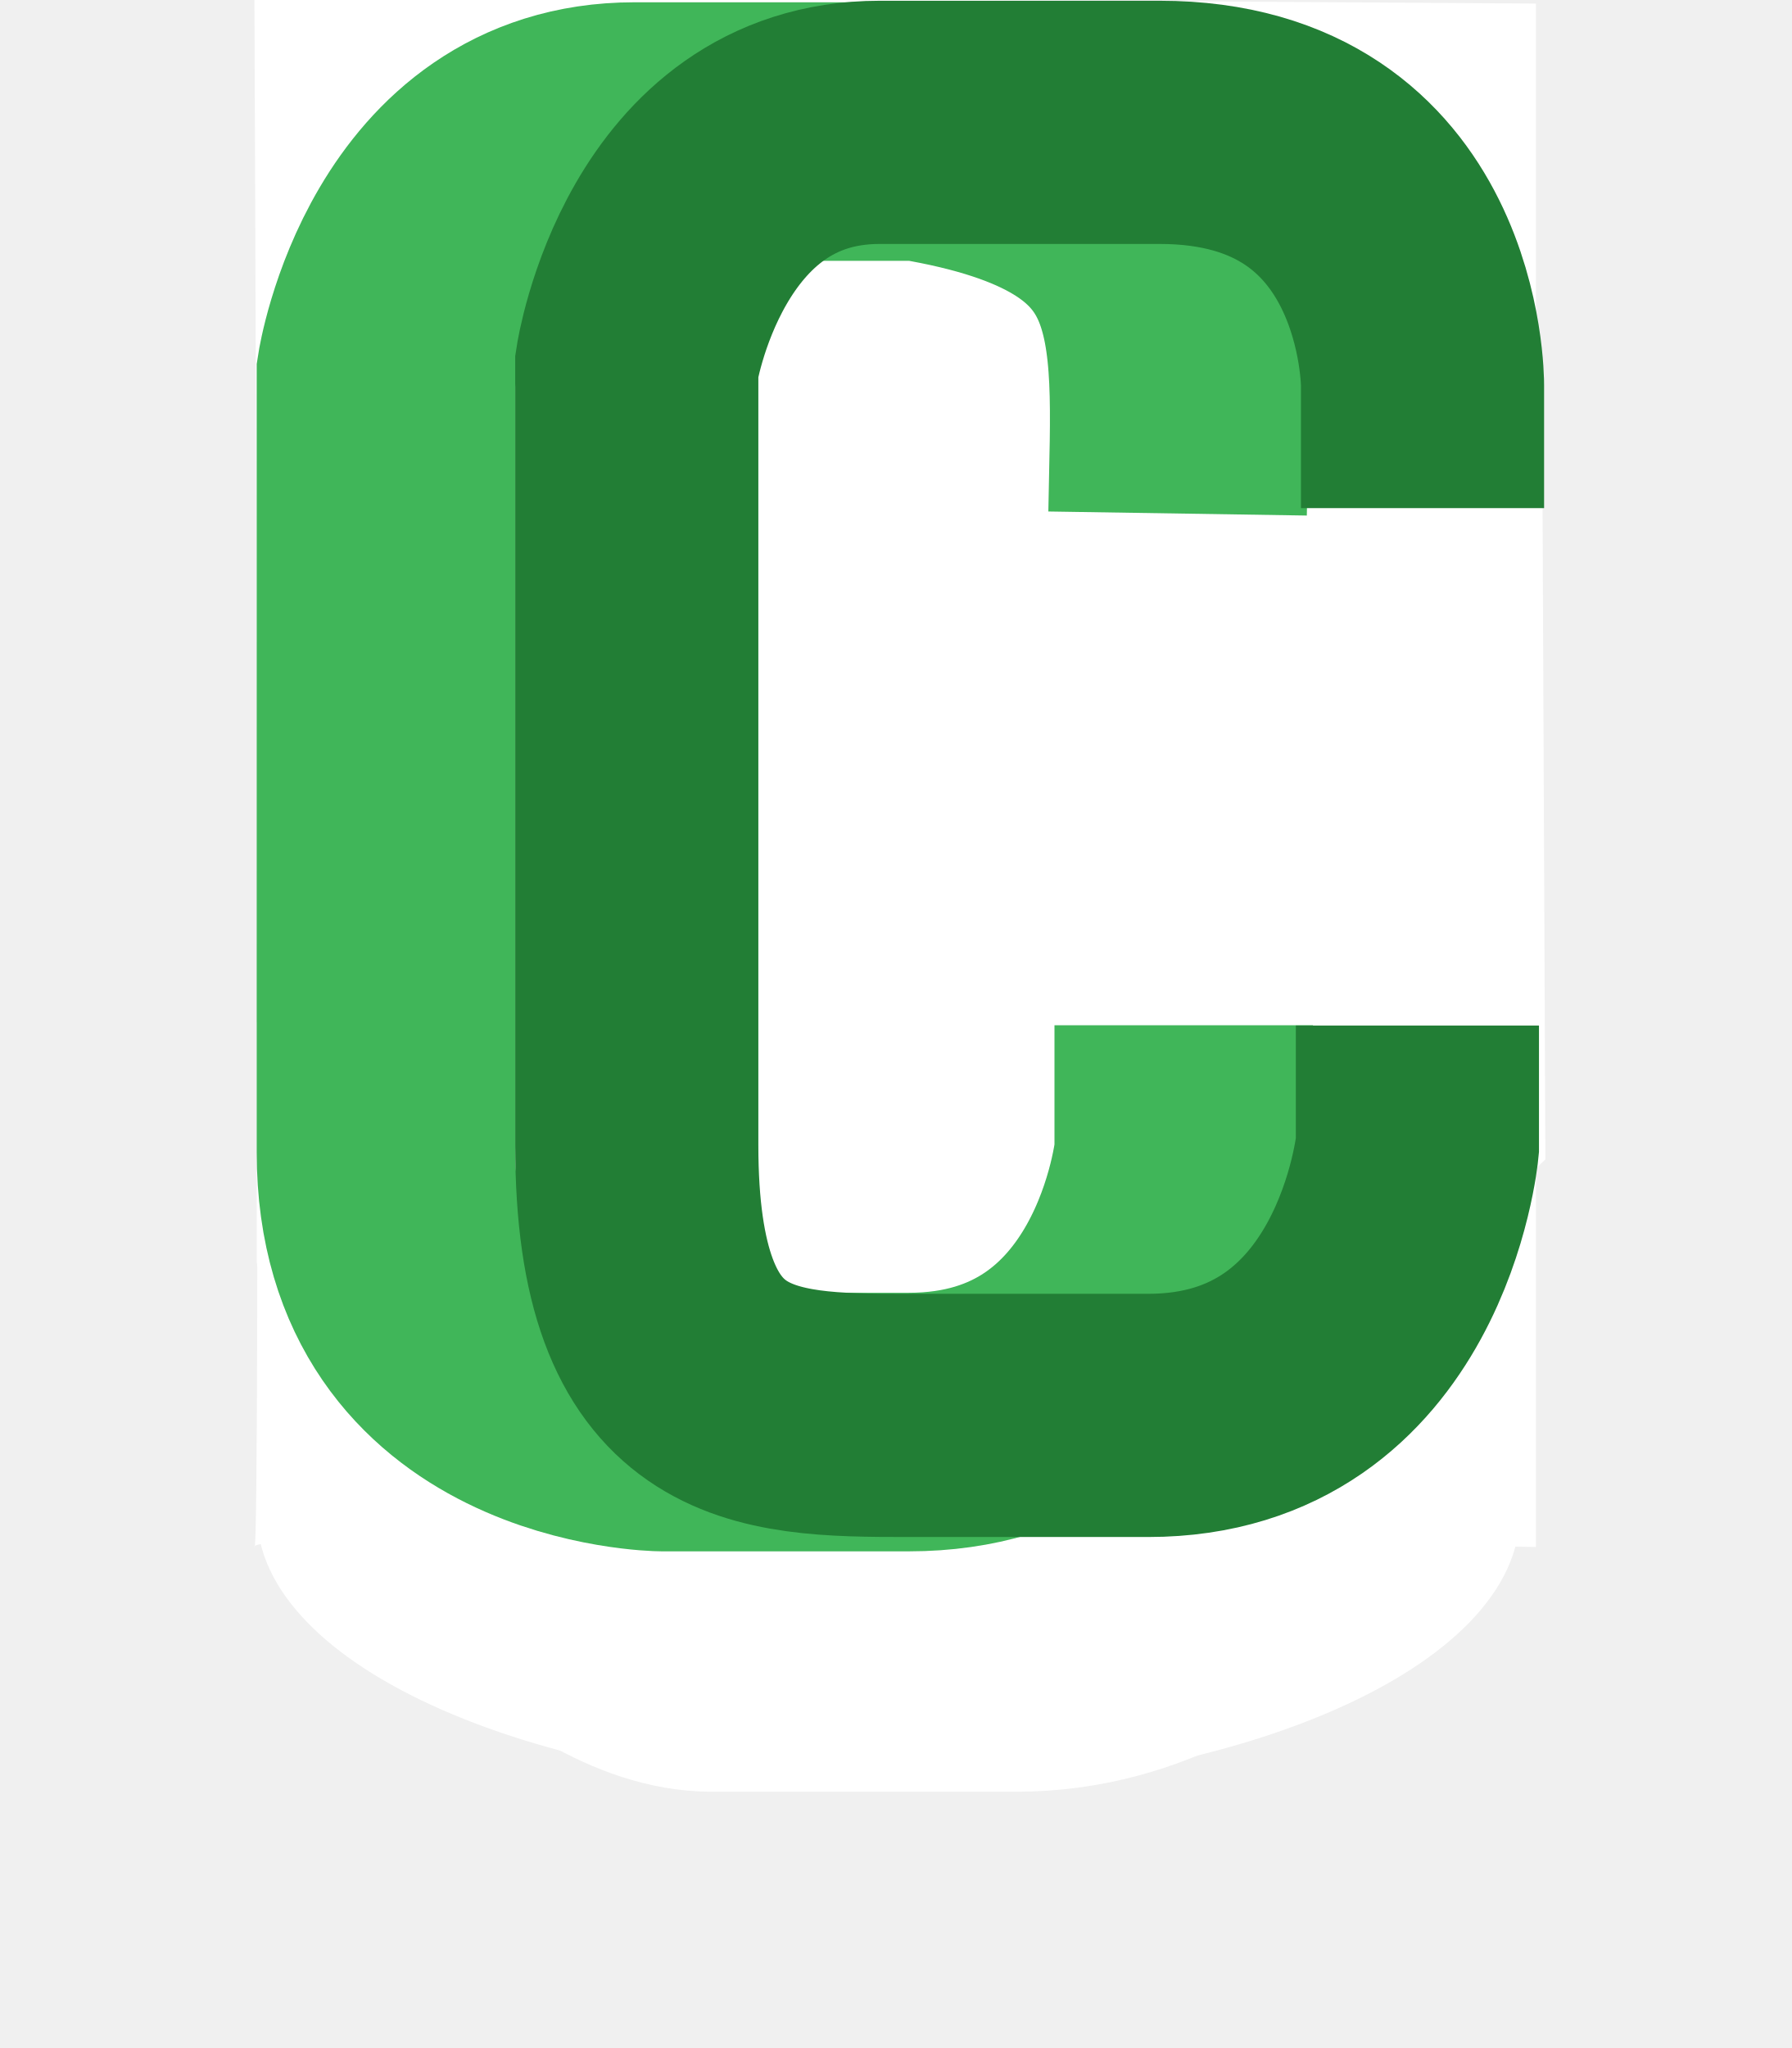
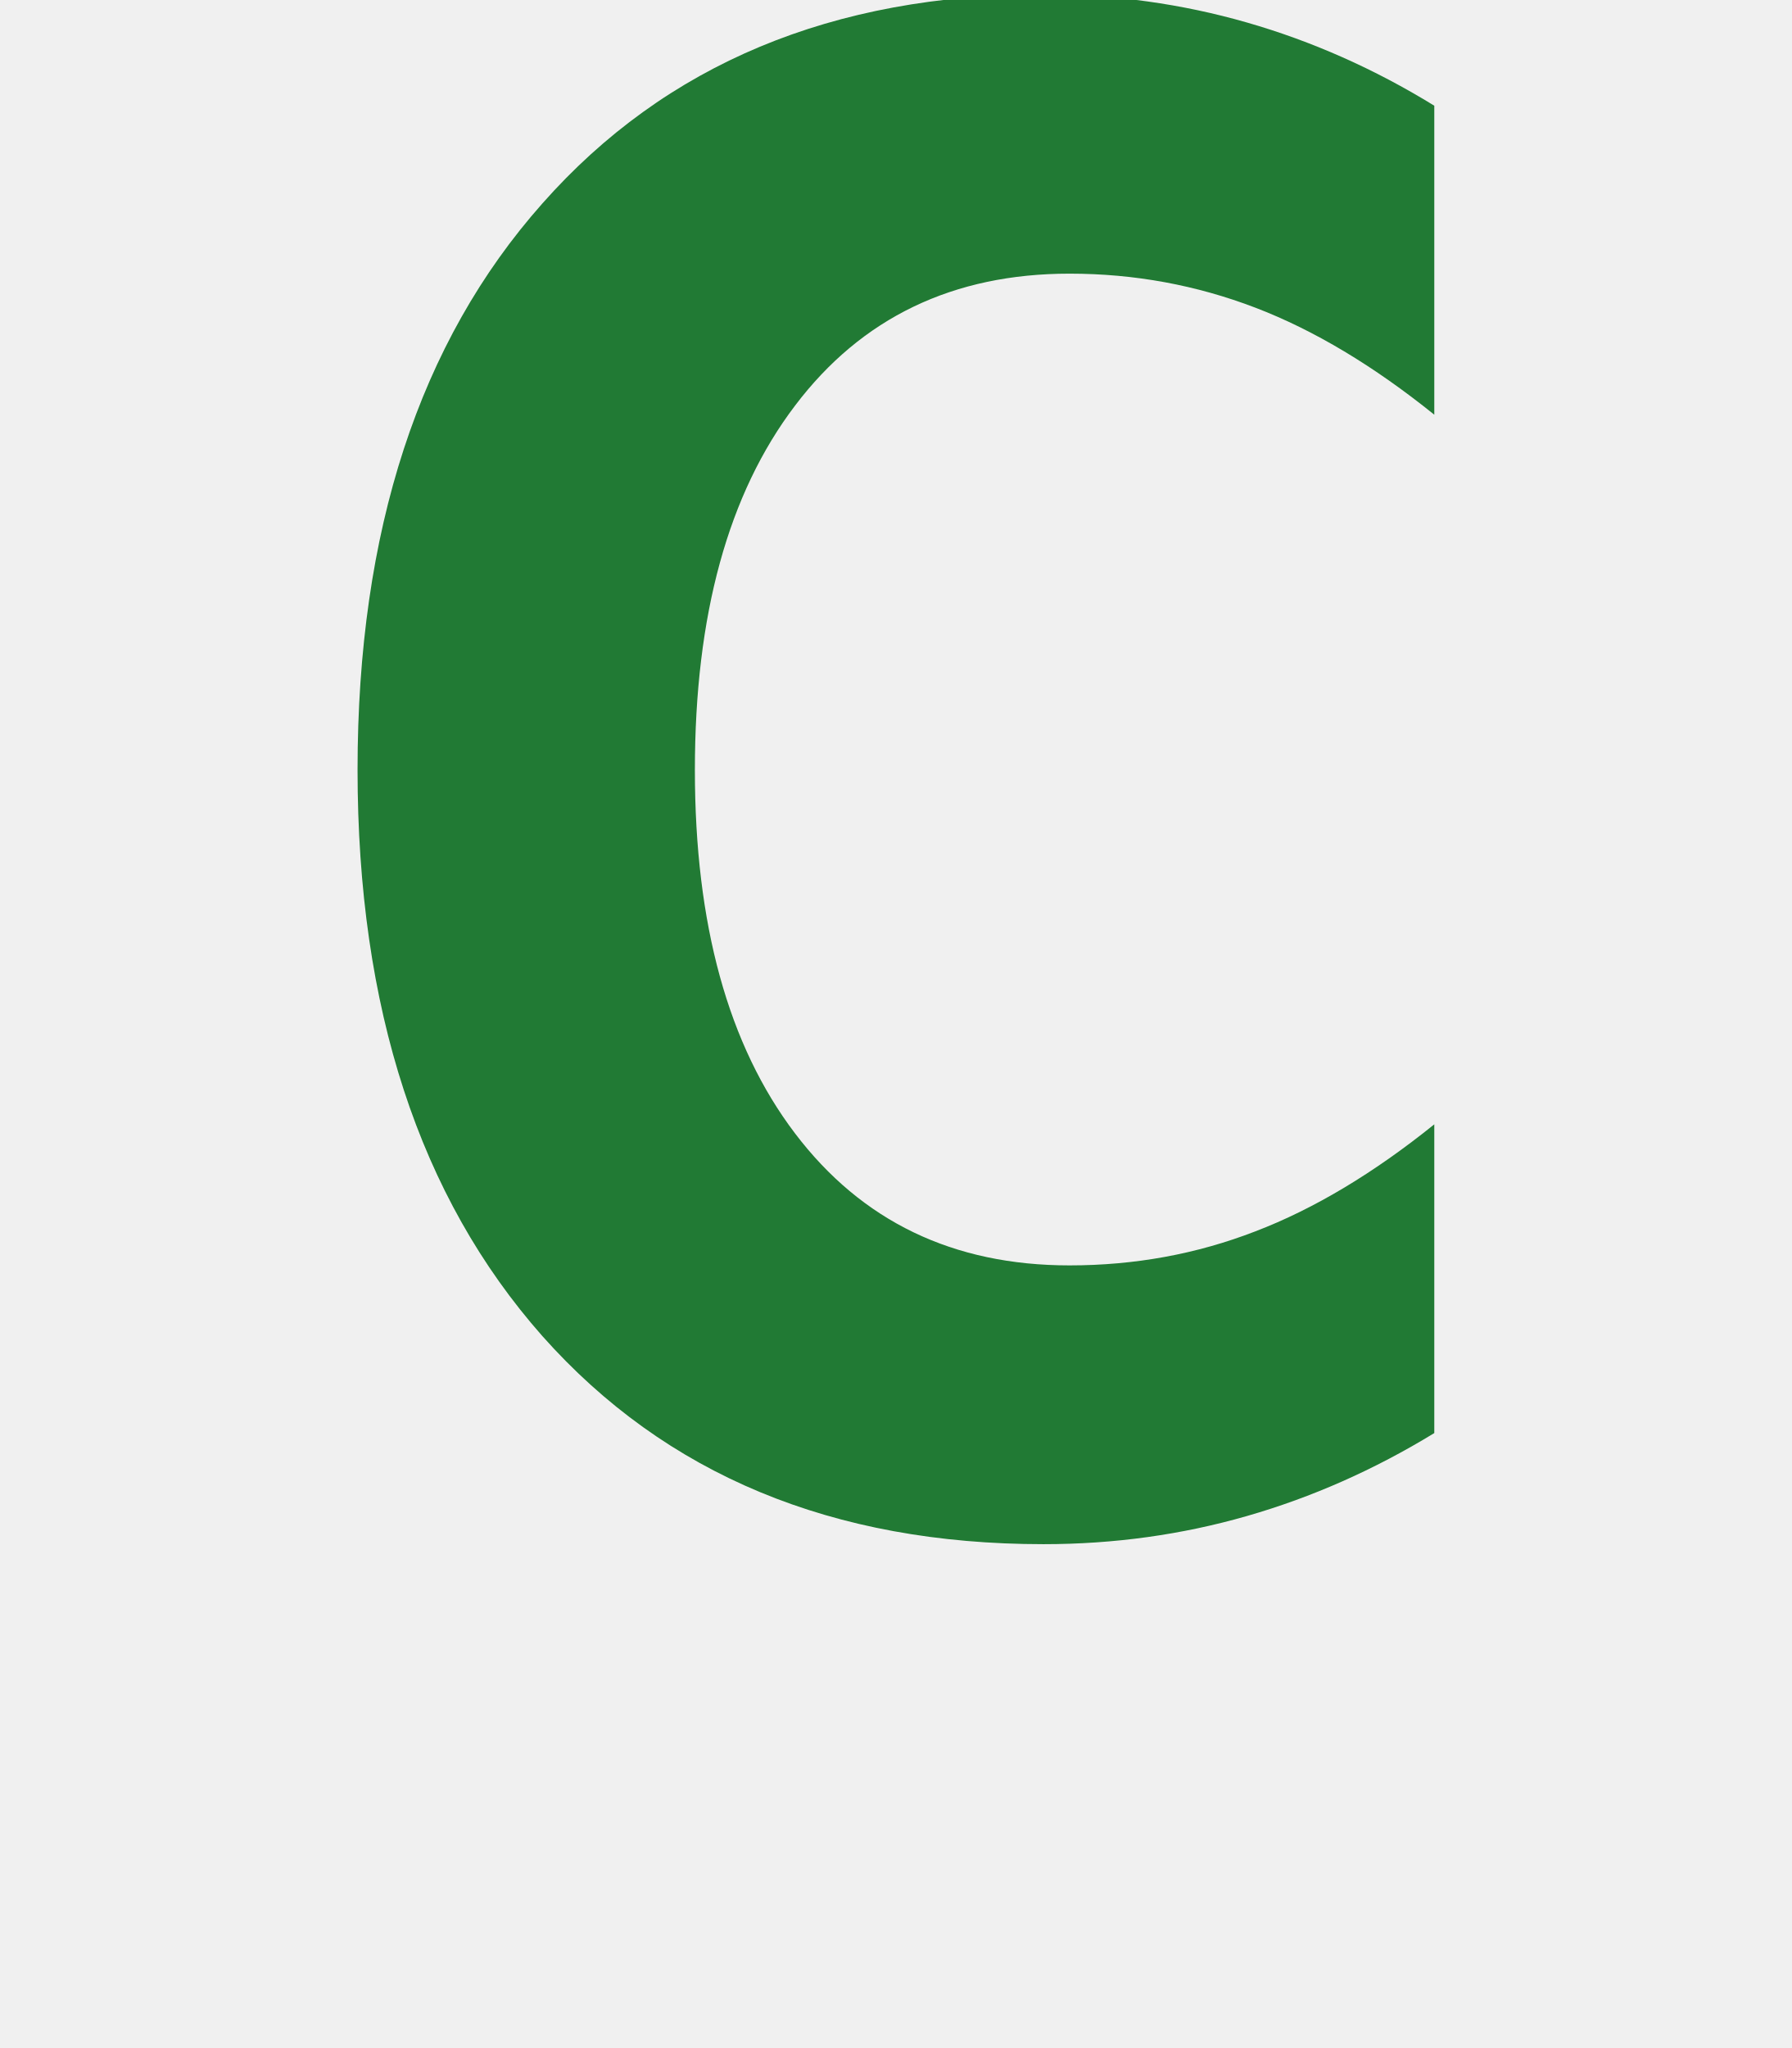
<svg xmlns="http://www.w3.org/2000/svg" xmlns:xlink="http://www.w3.org/1999/xlink" width="7" height="8" id="svg2" version="1.1">
  <defs id="defs4">
    <linearGradient id="linearGradient3796">
      <stop style="stop-color:#14733c;stop-opacity:0;" offset="0" id="stop3798" />
      <stop style="stop-color:#14733c;stop-opacity:1;" offset="1" id="stop3800" />
    </linearGradient>
    <linearGradient y2="462.115" x2="388.637" y1="478.188" x1="388.637" gradientUnits="userSpaceOnUse" id="linearGradient3986" xlink:href="#linearGradient10798-1-9-3-7-6-8-9-0-9-1" />
    <linearGradient id="linearGradient10798-1-9-3-7-6-8-9-0-9-1">
      <stop style="stop-color:#4f9e55;stop-opacity:1" offset="0" id="stop10800-5-2-1-8-20-6-4-9-8-2" />
      <stop id="stop10806-6-8-5-3-9-24-8-4-3-2" offset="0.5" style="stop-color:#418a4d;stop-opacity:1" />
      <stop style="stop-color:#a4c589;stop-opacity:1" offset="1" id="stop10802-1-5-3-0-4-8-4-2-9-2" />
    </linearGradient>
    <linearGradient y2="462.115" x2="388.637" y1="478.188" x1="388.637" gradientUnits="userSpaceOnUse" id="linearGradient3020" xlink:href="#linearGradient10798-1-9-3-7-6-8-9-0-9-1" />
    <linearGradient y2="462.115" x2="388.637" y1="478.188" x1="388.637" gradientUnits="userSpaceOnUse" id="linearGradient3020-1" xlink:href="#linearGradient10798-1-9-3-7-6-8-9-0-9-1-7" />
    <linearGradient id="linearGradient10798-1-9-3-7-6-8-9-0-9-1-7">
      <stop style="stop-color:#4f9e55;stop-opacity:1" offset="0" id="stop10800-5-2-1-8-20-6-4-9-8-2-4" />
      <stop id="stop10806-6-8-5-3-9-24-8-4-3-2-0" offset="0.5" style="stop-color:#418a4d;stop-opacity:1" />
      <stop style="stop-color:#a4c589;stop-opacity:1" offset="1" id="stop10802-1-5-3-0-4-8-4-2-9-2-9" />
    </linearGradient>
    <radialGradient xlink:href="#linearGradient3796" id="radialGradient3802" cx="388.125" cy="468.237" fx="388.125" fy="468.237" r="11.708" gradientUnits="userSpaceOnUse" gradientTransform="matrix(0.8659444,0,0,0.8659444,52.03034,62.76982)" />
  </defs>
  <g id="layer1" transform="translate(0,-1044.362)">
-     <ellipse style="opacity:1;fill:#ffffff;fill-opacity:1;stroke:none;stroke-opacity:1" id="path3351" cx="3.471" cy="1050.275" rx="2.467" ry="1.083" />
-     <path style="fill:#ffffff;fill-opacity:1;fill-rule:evenodd;stroke:none;stroke-width:1px;stroke-linecap:butt;stroke-linejoin:miter;stroke-opacity:1" d="m 0.994,1044.344 c 0,0 0.026,6.158 0,6.061 -0.026,-0.097 5.007,0 5.007,0 l 0,-6.029 z" id="path3350" />
-     <path id="path4163-4-0" d="m 5.476,1049.306 0,0.5 c 0,0 -0.533,1.05 -1.506,1.05 l -1.189,0 c -0.516,0 -1.125,-0.77 -1.125,-0.928 l -0.148,-0.688 0,-0.885" style="fill:none;fill-rule:evenodd;stroke:#ffffff;stroke-width:1.01;stroke-linecap:butt;stroke-linejoin:miter;stroke-miterlimit:4;stroke-dasharray:none;stroke-opacity:1" />
-     <g id="g4195">
-       <path style="fill:#ffffff;fill-opacity:1;fill-rule:evenodd;stroke:none;stroke-width:1px;stroke-linecap:butt;stroke-linejoin:miter;stroke-opacity:1" d="m 6.038,1048.891 c 0,0 -0.938,0.904 -1.217,0.904 -0.279,0 -1.373,-0.011 -1.585,-0.19 -0.212,-0.179 -0.759,-1.004 -0.77,-1.06 -0.011,-0.056 0.156,-2.578 0.167,-2.745 0.011,-0.167 0.424,-0.882 0.491,-0.882 0.067,0 1.496,0.078 1.551,0.089 0.056,0.011 0.915,0.681 0.915,0.681 l 0.435,0.19 z" id="path4220" />
-       <path id="path4163-4" d="m 4.625,1048.367 0,0.5 c 0,0 -0.102,1.05 -1.075,1.05 l -0.964,0 c -3.338e-4,0 -1.078,-0.012 -1.078,-1.053 l 0,-3.041 c 0,0 0.148,-0.947 0.97,-0.947 l 1.118,0 c 1.102,0.184 1.017,0.726 1.005,1.492" style="fill:none;fill-rule:evenodd;stroke:#40b659;stroke-width:1.01;stroke-linecap:butt;stroke-linejoin:miter;stroke-miterlimit:4;stroke-dasharray:none;stroke-opacity:1" />
-       <path id="path4163" d="m 5.558,1046.347 0,-0.48 c 0,0 0.005,-1.027 -1.027,-1.027 l -1.094,0 c -0.804,0 -0.949,0.949 -0.949,0.949 l 0,3.047 c 0,1.043 0.485,1.055 1.055,1.055 l 0.943,0 c 0.952,0 1.052,-1.052 1.052,-1.052 l 0,-0.471" style="fill:none;fill-rule:evenodd;stroke:#227e35;stroke-width:0.95;stroke-linecap:butt;stroke-linejoin:miter;stroke-miterlimit:4;stroke-dasharray:none;stroke-opacity:1" />
-     </g>
+     <path id="path6435" style="font-size:13.589px;font-style:normal;font-variant:normal;font-weight:bold;font-stretch:normal;line-height:125%;letter-spacing:0px;word-spacing:0px;fill:#217a34;fill-opacity:1;stroke:none;display:inline;font-family:Sans;-inkscape-font-specification:Sans Bold" d="m 5.604,1049.96 c -0.234,0.143 -0.478,0.251 -0.732,0.324 -0.254,0.073 -0.519,0.11 -0.795,0.11 -0.824,0 -1.476,-0.271 -1.958,-0.813 -0.481,-0.544 -0.722,-1.282 -0.722,-2.212 -10e-7,-0.933 0.241,-1.67 0.722,-2.212 0.481,-0.544 1.134,-0.817 1.958,-0.817 0.276,0 0.541,0.037 0.795,0.11 0.254,0.073 0.498,0.181 0.732,0.325 l 0,1.207 c -0.236,-0.19 -0.469,-0.33 -0.699,-0.418 -0.23,-0.088 -0.472,-0.133 -0.726,-0.133 -0.455,0 -0.813,0.172 -1.073,0.516 -0.261,0.344 -0.391,0.818 -0.391,1.423 -1e-6,0.602 0.13,1.075 0.391,1.419 0.261,0.344 0.618,0.516 1.073,0.516 0.254,0 0.496,-0.044 0.726,-0.133 0.23,-0.088 0.463,-0.228 0.699,-0.418 l 0,1.208" />
  </g>
</svg>
